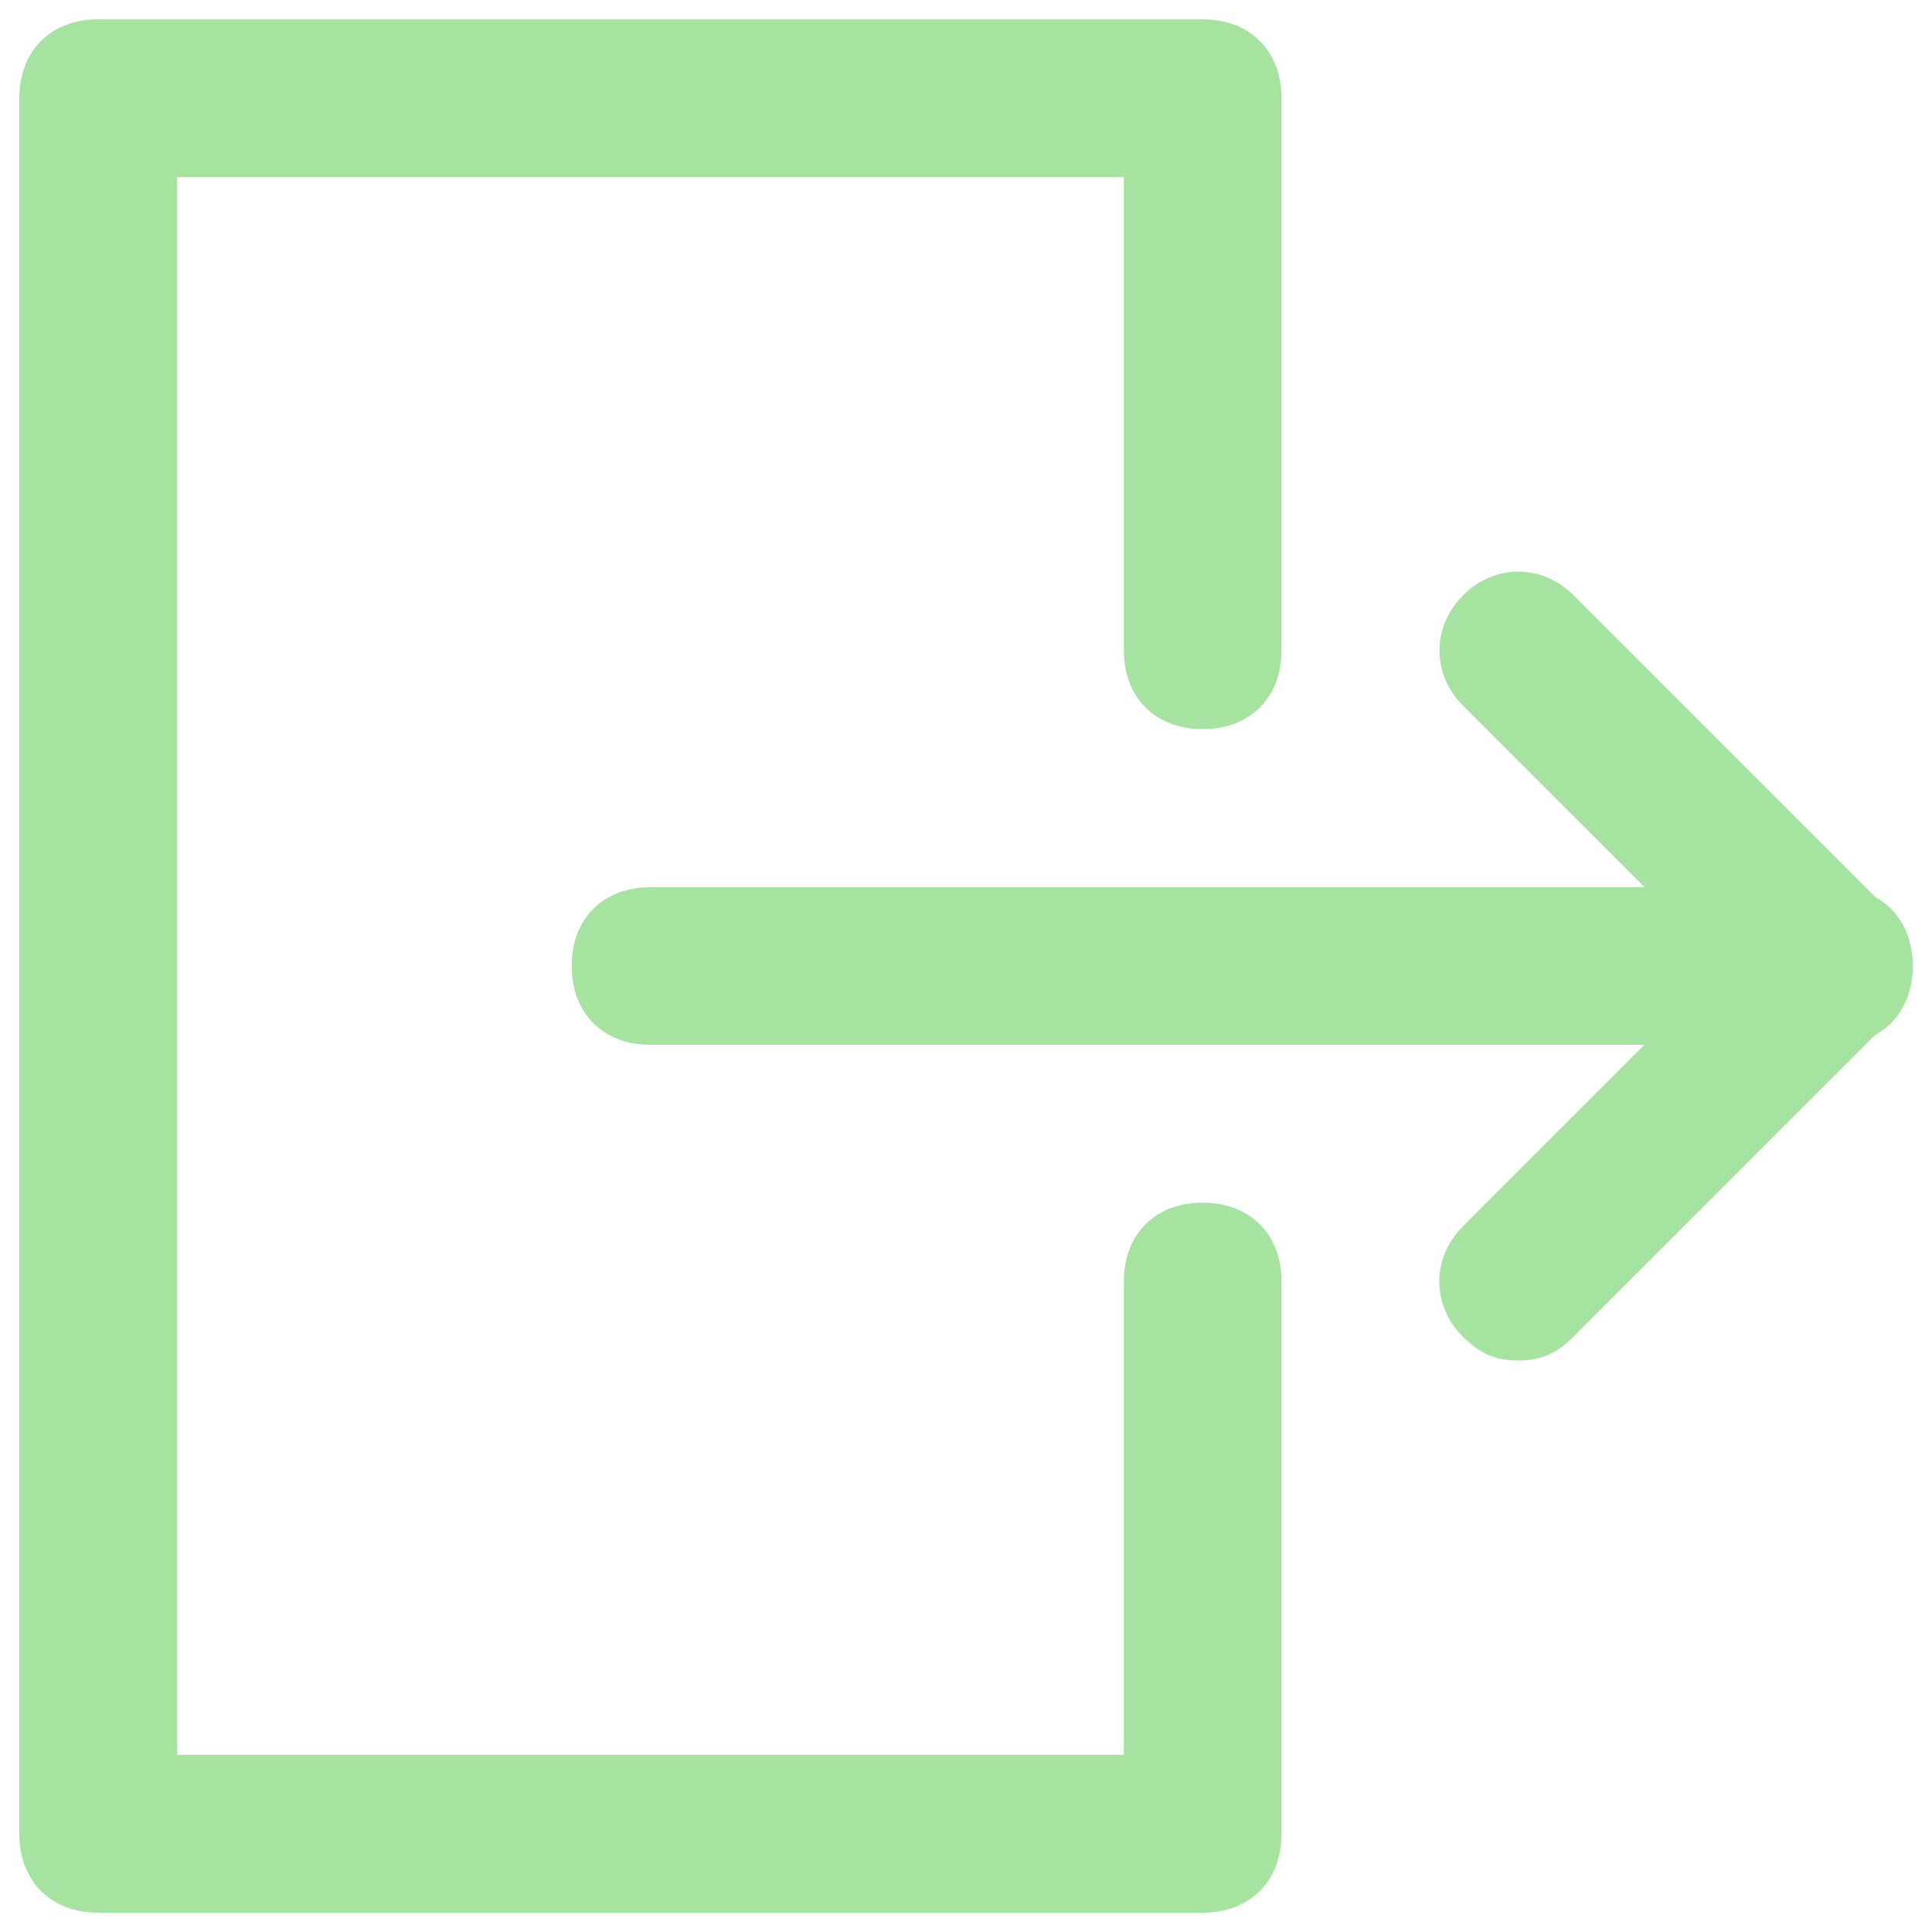
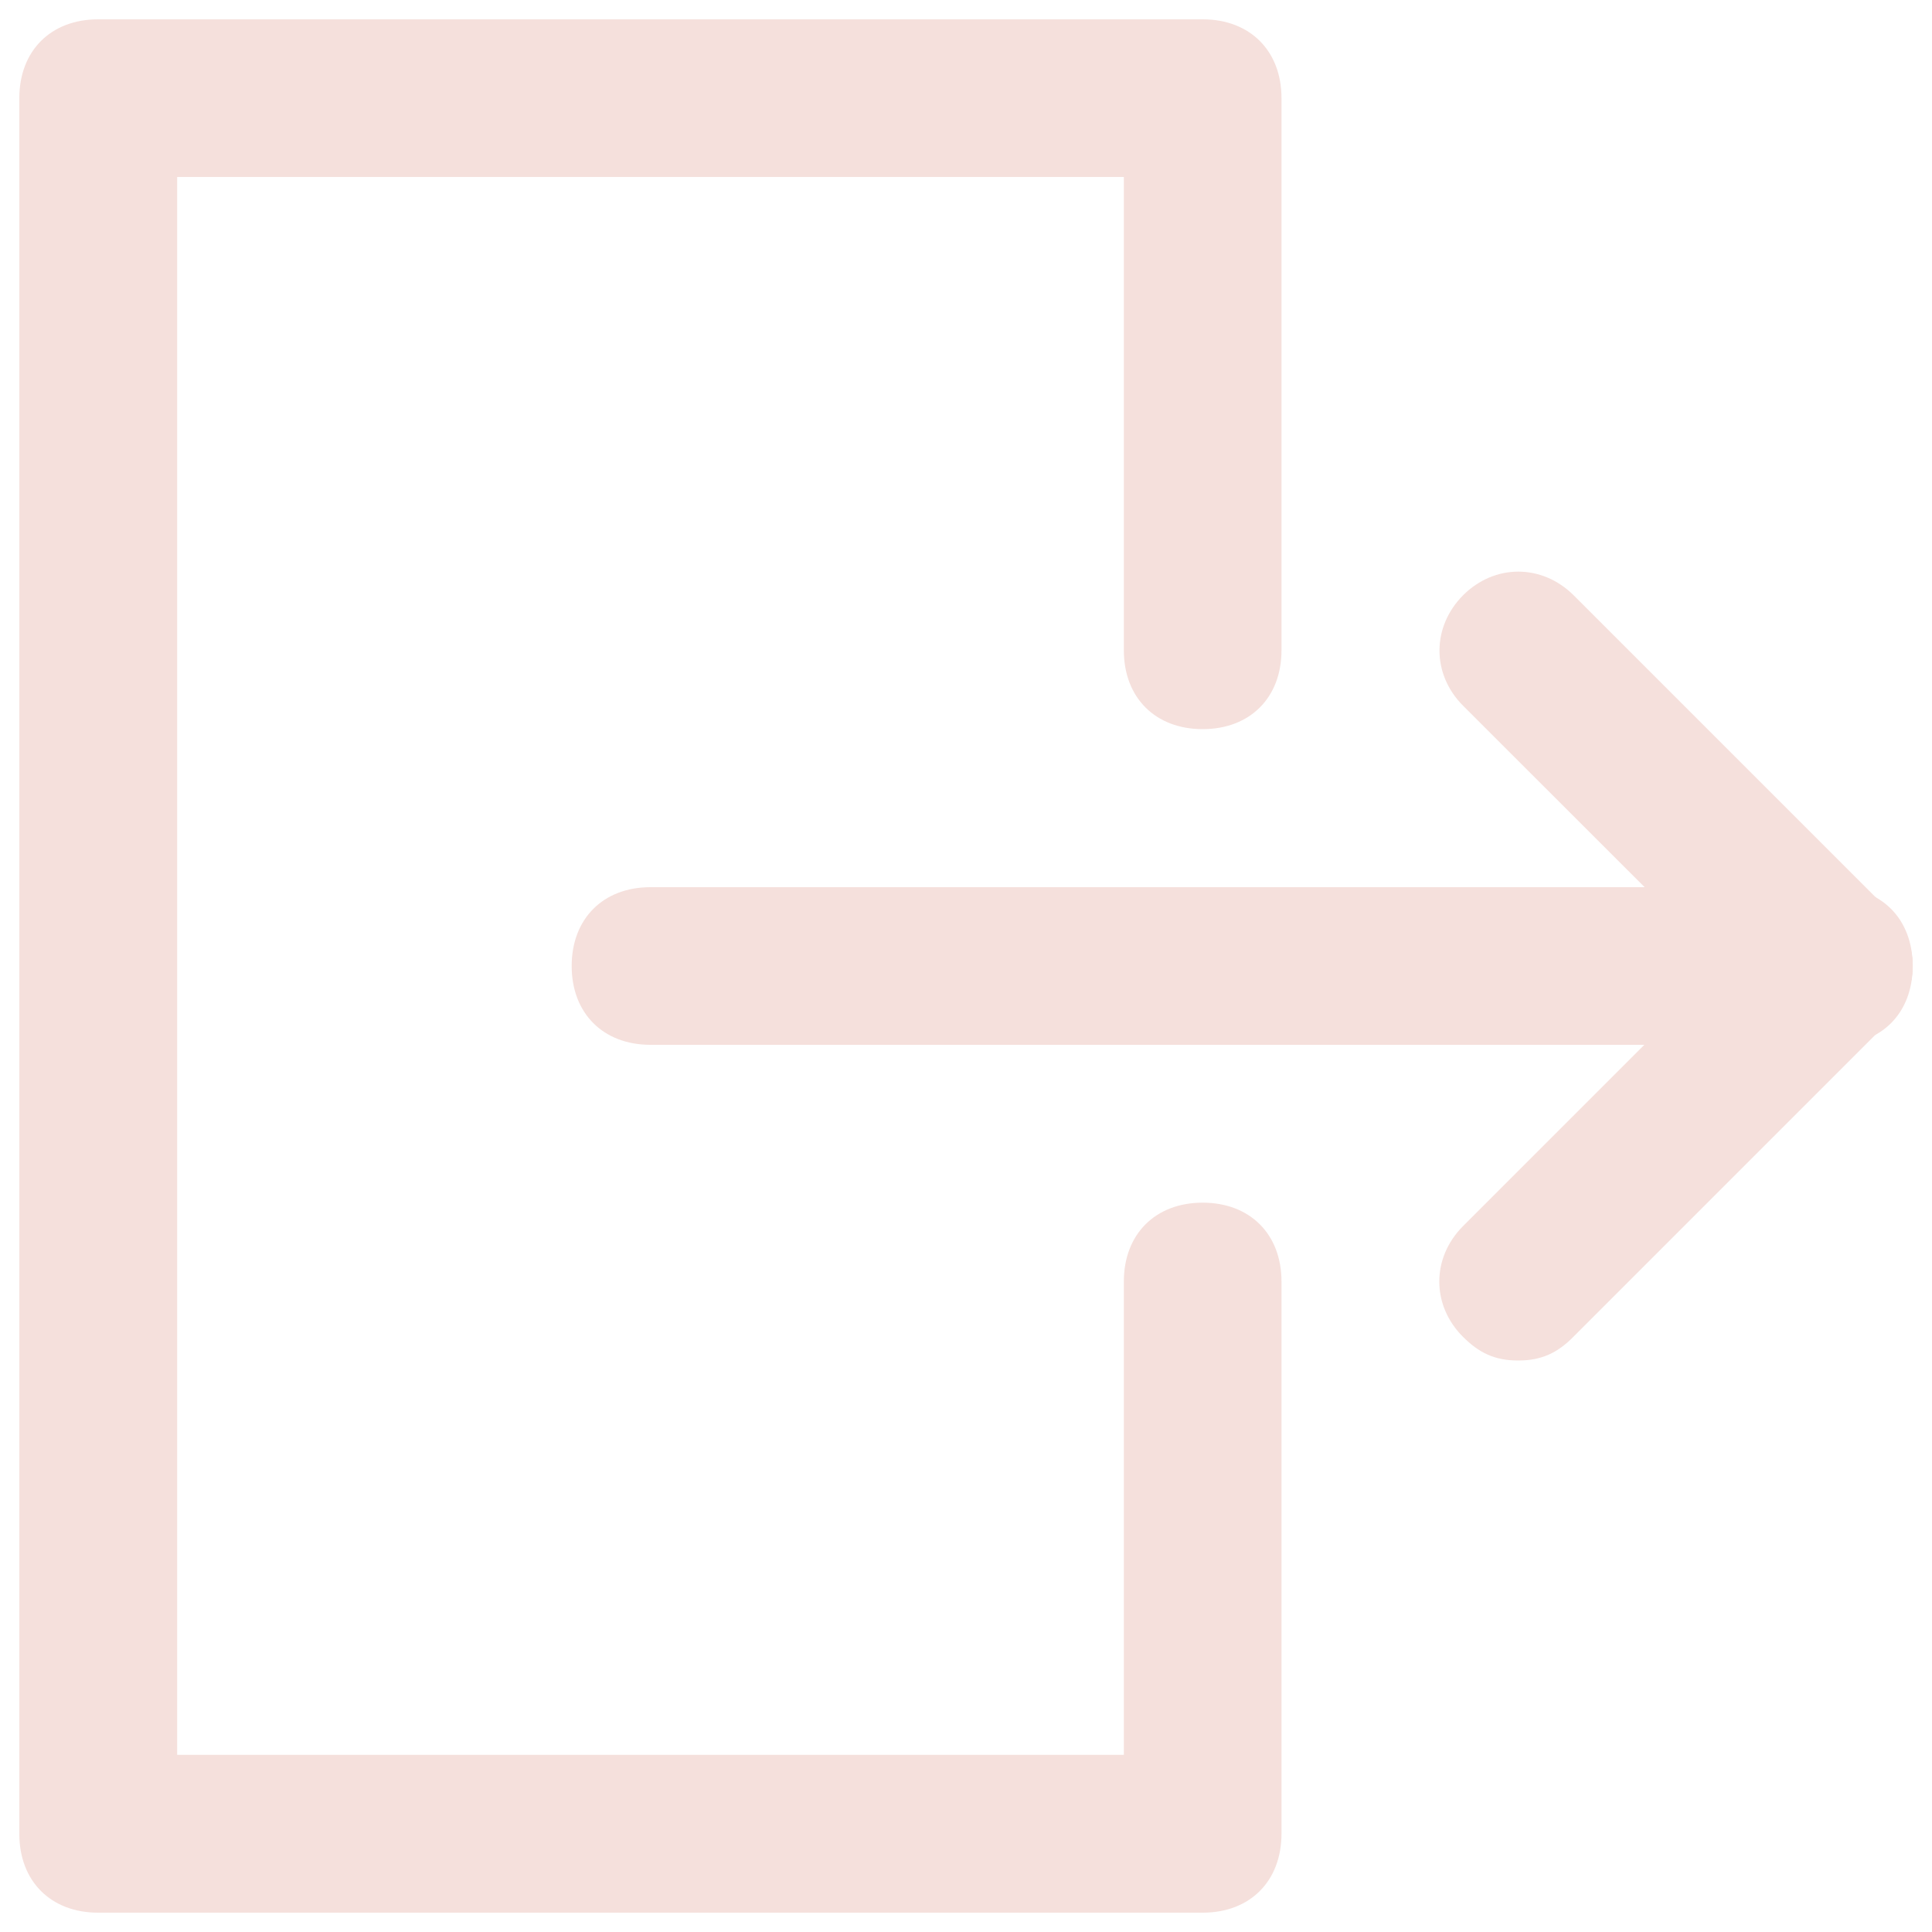
- <svg xmlns="http://www.w3.org/2000/svg" fill="#a6e3a1" version="1.1" x="0px" y="0px" viewBox="0 0 1000 1000" enable-background="new 0 0 1000 1000" xml:space="preserve">
+ <svg xmlns="http://www.w3.org/2000/svg" fill="#f5e0dc" version="1.1" x="0px" y="0px" viewBox="0 0 1000 1000" enable-background="new 0 0 1000 1000" xml:space="preserve">
  <g>
    <path d="M622.5,990H50.8C26.3,990,10,973.7,10,949.2V50.8C10,26.3,26.3,10,50.8,10h571.7c24.5,0,40.8,16.3,40.8,40.8v285.8c0,24.5-16.3,40.8-40.8,40.8s-40.8-16.3-40.8-40.8v-245h-490v816.7h490v-245c0-24.5,16.3-40.8,40.8-40.8s40.8,16.3,40.8,40.8v285.8C663.3,973.7,647,990,622.5,990z" />
    <path d="M949.2,540.8H336.7c-24.5,0-40.8-16.3-40.8-40.8c0-24.5,16.3-40.8,40.8-40.8h612.5c24.5,0,40.8,16.3,40.8,40.8C990,524.5,973.7,540.8,949.2,540.8z" />
    <path d="M949.2,540.8c-12.3,0-20.4-4.1-28.6-12.3L757.3,365.3c-16.3-16.3-16.3-40.8,0-57.2c16.3-16.3,40.8-16.3,57.2,0l163.3,163.3c16.3,16.3,16.3,40.8,0,57.2C969.6,536.8,961.4,540.8,949.2,540.8z" />
    <path d="M785.8,704.2c-12.3,0-20.4-4.1-28.6-12.3c-16.3-16.3-16.3-40.8,0-57.2l163.3-163.3c16.3-16.3,40.8-16.3,57.2,0c16.3,16.3,16.3,40.8,0,57.2L814.4,691.9C806.3,700.1,798.1,704.2,785.8,704.2z" />
  </g>
</svg>
